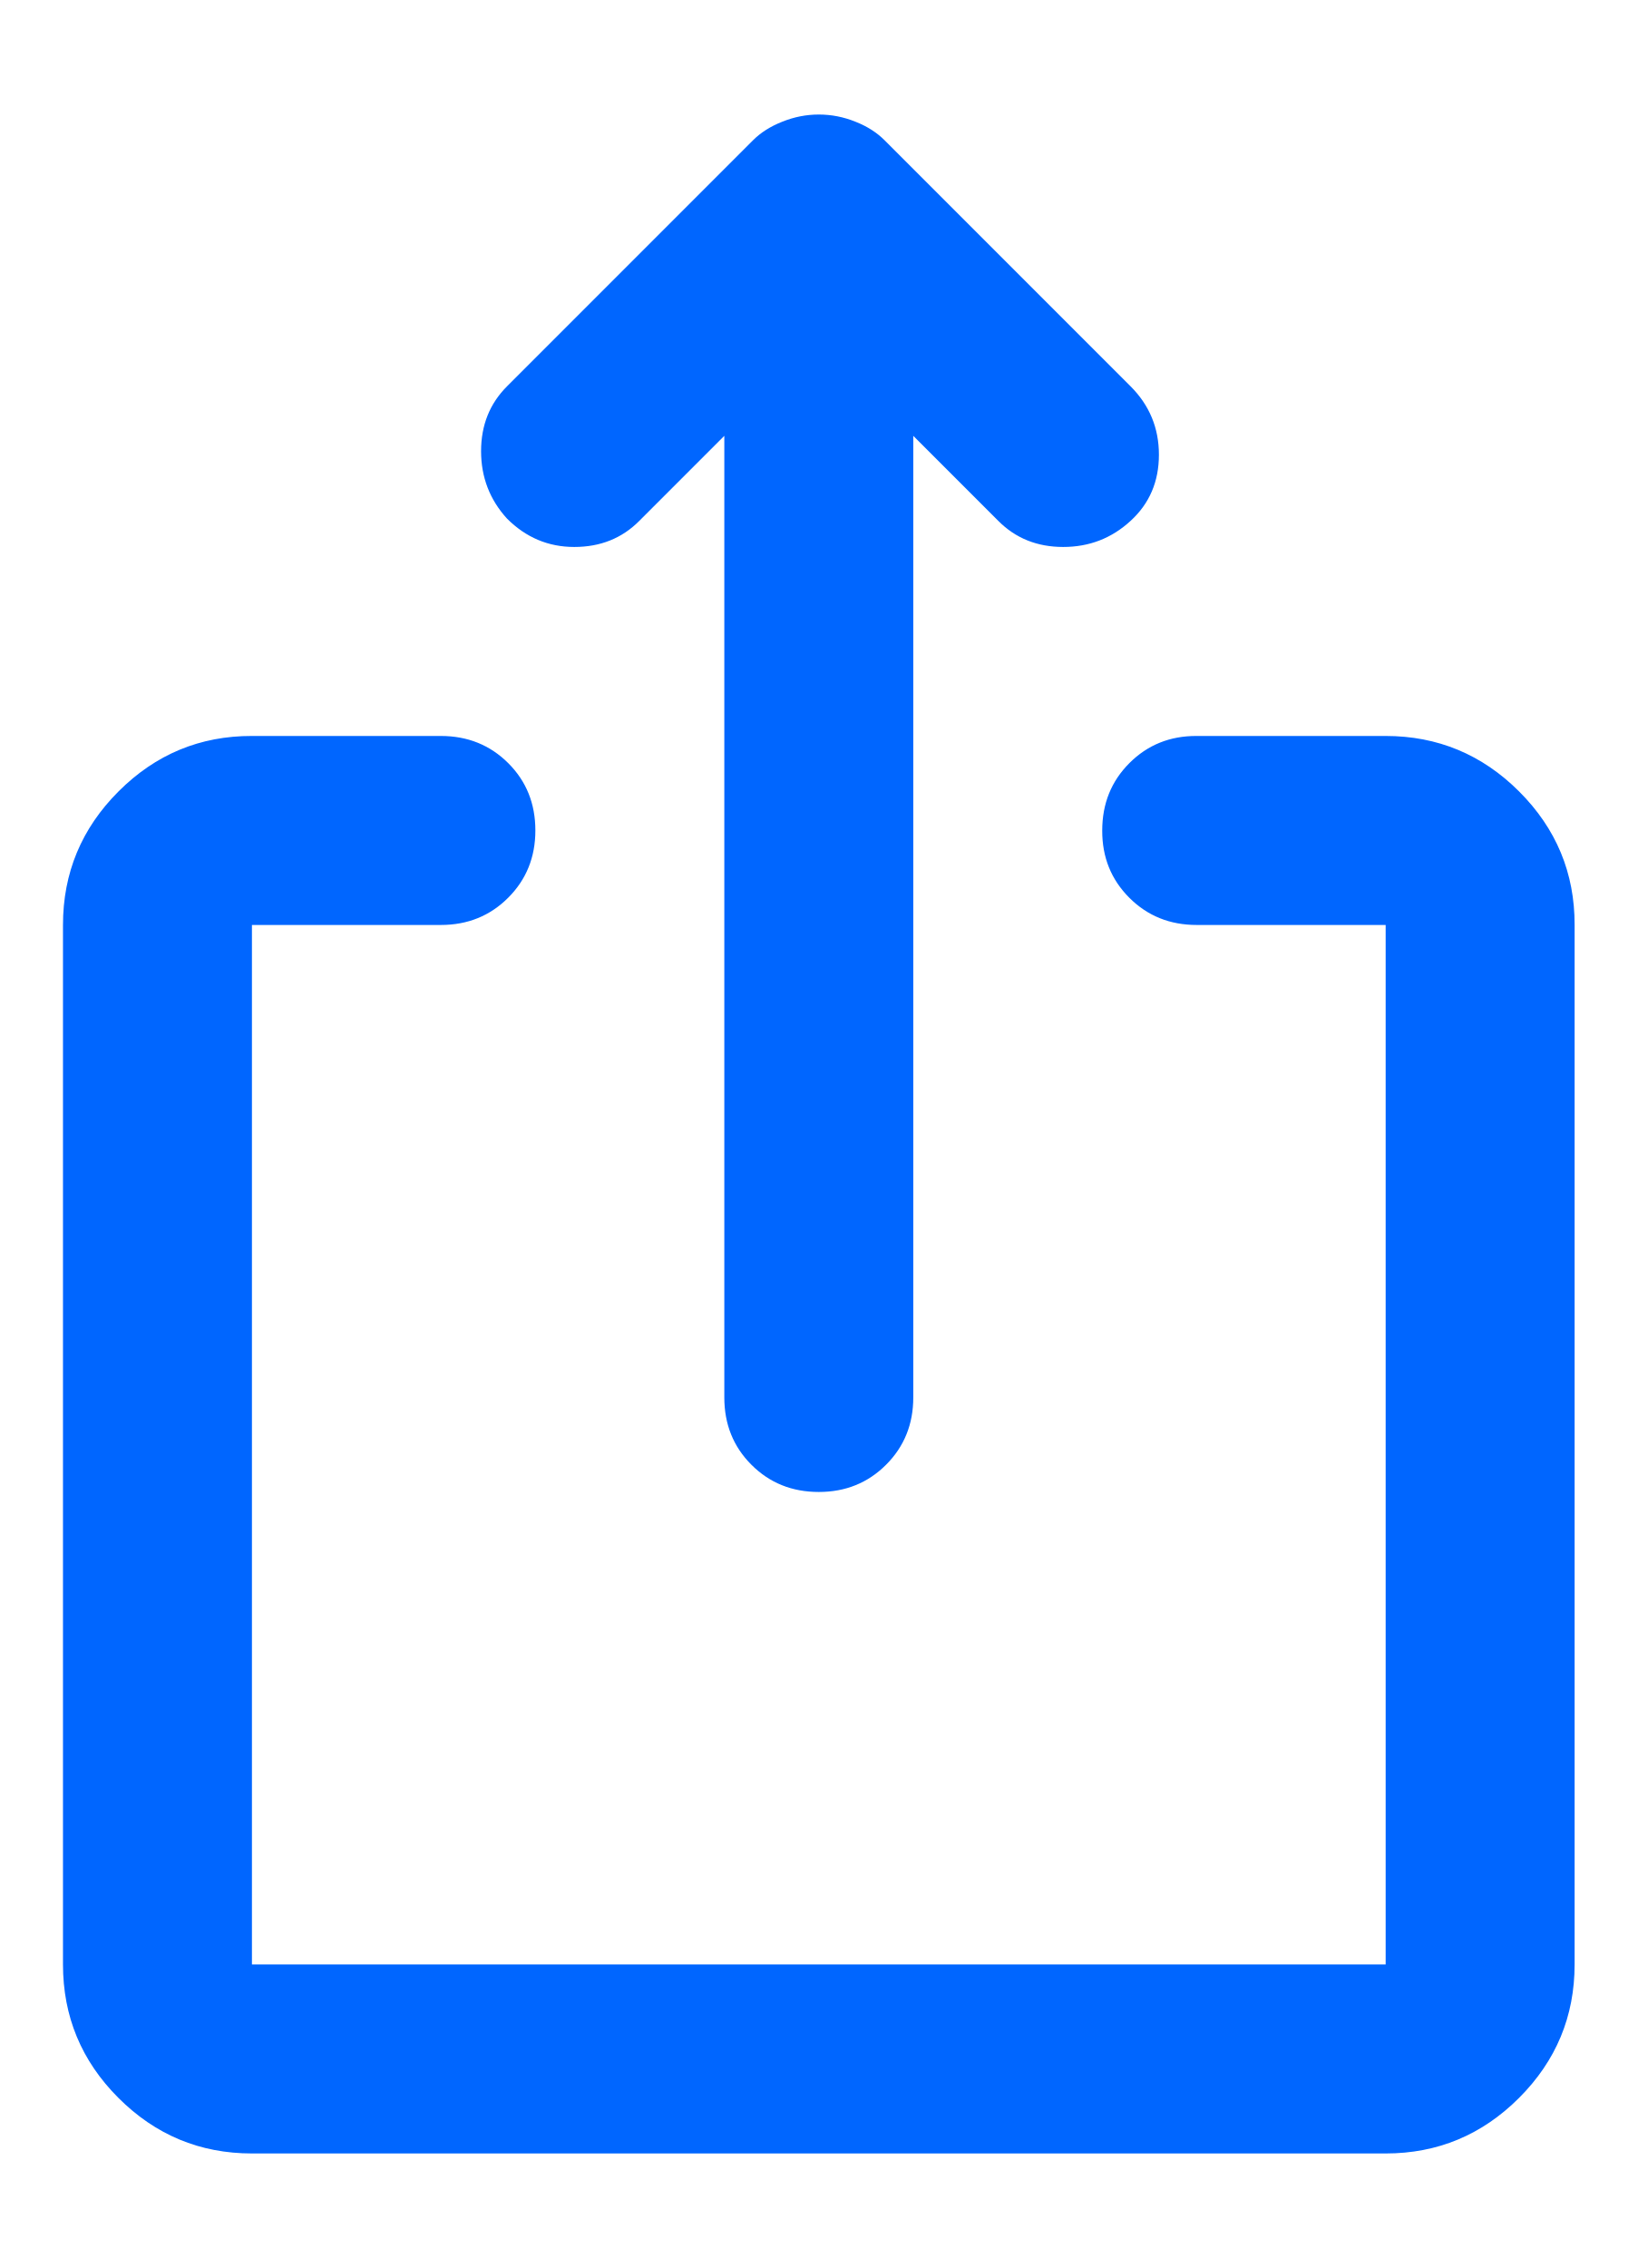
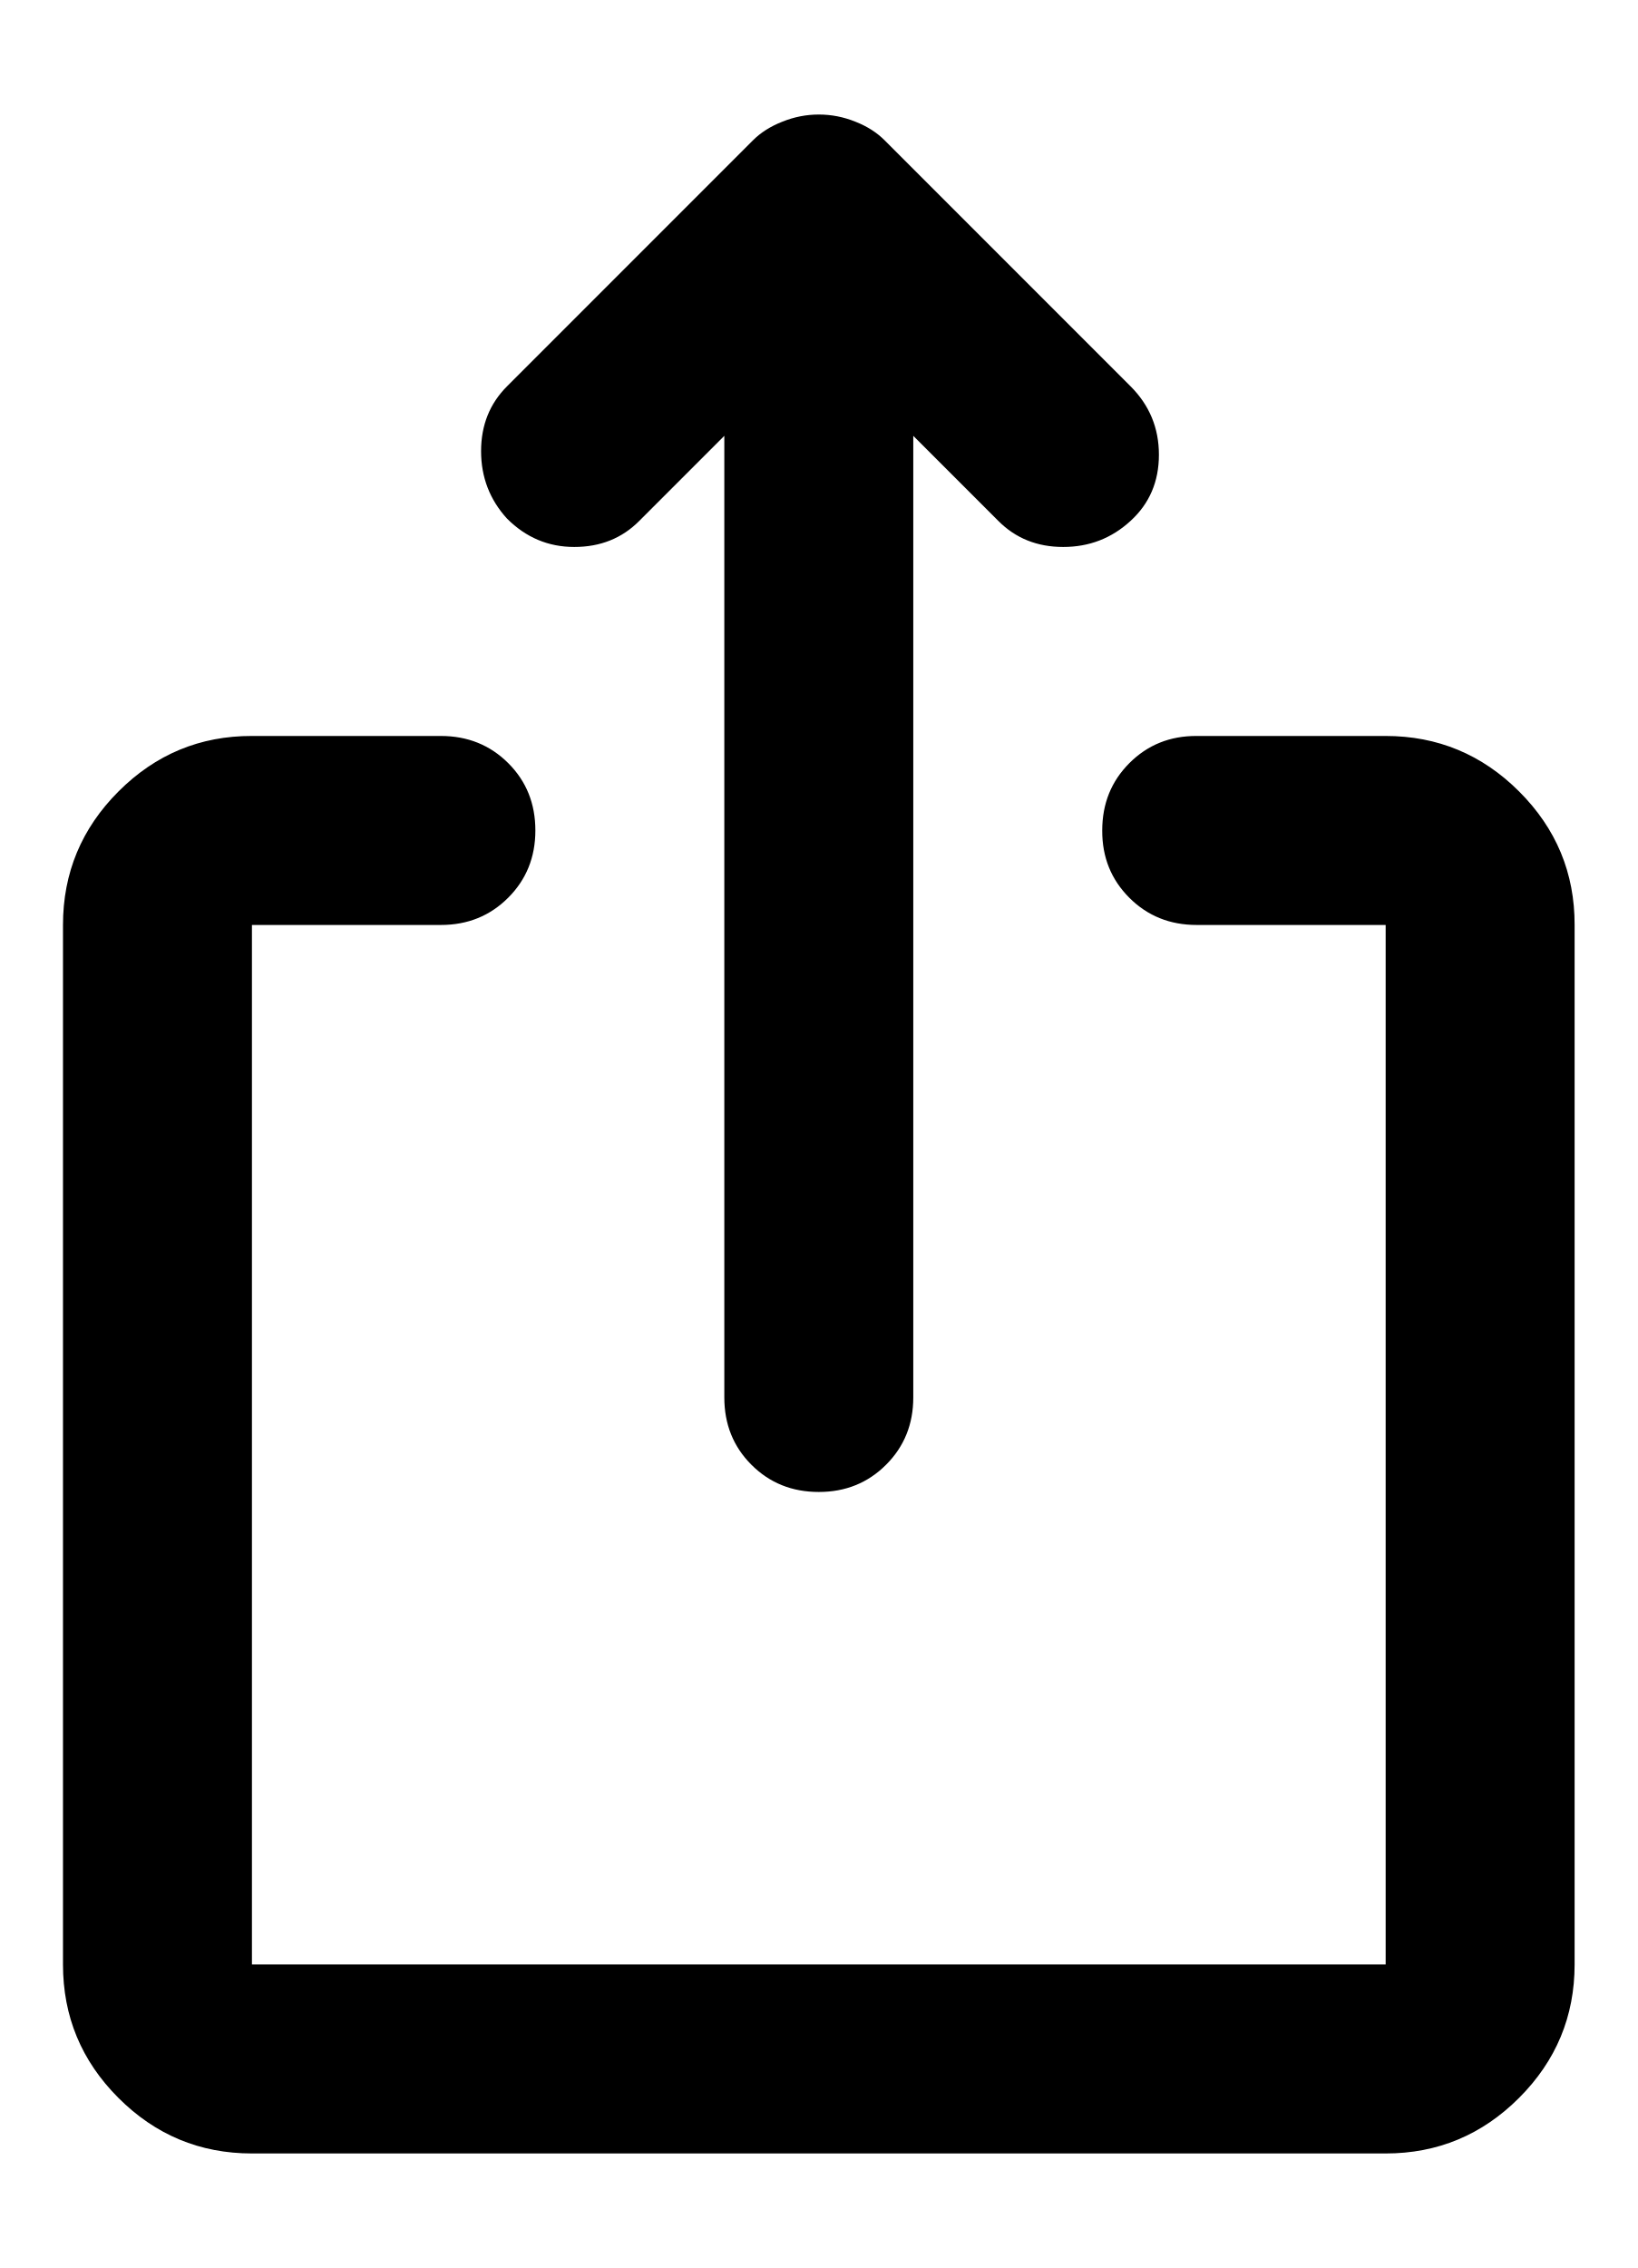
<svg xmlns="http://www.w3.org/2000/svg" width="13" height="18" viewBox="0 0 13 18" fill="none">
-   <path d="M6.5 11.841C6.287 11.841 6.109 11.769 5.965 11.625C5.821 11.481 5.75 11.303 5.75 11.091V3.459L5.075 4.134C4.938 4.272 4.766 4.341 4.559 4.341C4.353 4.341 4.175 4.266 4.025 4.116C3.888 3.966 3.819 3.787 3.819 3.581C3.819 3.374 3.888 3.203 4.025 3.066L5.975 1.116C6.037 1.053 6.116 1.003 6.21 0.966C6.304 0.928 6.401 0.909 6.5 0.909C6.6 0.909 6.697 0.928 6.791 0.966C6.885 1.003 6.963 1.053 7.025 1.116L8.975 3.066C9.125 3.216 9.2 3.397 9.2 3.609C9.2 3.822 9.125 3.997 8.975 4.134C8.825 4.272 8.647 4.341 8.44 4.341C8.234 4.341 8.062 4.272 7.925 4.134L7.25 3.459V11.091C7.25 11.303 7.178 11.481 7.034 11.625C6.89 11.769 6.712 11.841 6.5 11.841ZM2 17.091C1.587 17.091 1.234 16.944 0.94 16.65C0.646 16.356 0.5 16.003 0.5 15.591V7.341C0.5 6.928 0.647 6.575 0.941 6.281C1.235 5.987 1.588 5.84 2 5.841H3.5C3.712 5.841 3.891 5.913 4.035 6.057C4.179 6.201 4.25 6.379 4.25 6.591C4.25 6.803 4.178 6.981 4.034 7.125C3.89 7.269 3.712 7.341 3.5 7.341H2V15.591H11V7.341H9.5C9.287 7.341 9.109 7.269 8.965 7.125C8.821 6.981 8.749 6.803 8.75 6.591C8.75 6.378 8.822 6.2 8.966 6.056C9.11 5.912 9.288 5.84 9.5 5.841H11C11.412 5.841 11.766 5.988 12.06 6.282C12.354 6.576 12.501 6.929 12.5 7.341V15.591C12.5 16.003 12.353 16.356 12.059 16.65C11.765 16.944 11.412 17.091 11 17.091H2Z" fill="#0066FF" />
+   <path d="M6.5 11.841C6.287 11.841 6.109 11.769 5.965 11.625C5.821 11.481 5.75 11.303 5.75 11.091V3.459L5.075 4.134C4.938 4.272 4.766 4.341 4.559 4.341C4.353 4.341 4.175 4.266 4.025 4.116C3.888 3.966 3.819 3.787 3.819 3.581C3.819 3.374 3.888 3.203 4.025 3.066L5.975 1.116C6.037 1.053 6.116 1.003 6.21 0.966C6.304 0.928 6.401 0.909 6.5 0.909C6.6 0.909 6.697 0.928 6.791 0.966C6.885 1.003 6.963 1.053 7.025 1.116L8.975 3.066C9.125 3.216 9.2 3.397 9.2 3.609C9.2 3.822 9.125 3.997 8.975 4.134C8.825 4.272 8.647 4.341 8.44 4.341C8.234 4.341 8.062 4.272 7.925 4.134L7.25 3.459V11.091C7.25 11.303 7.178 11.481 7.034 11.625C6.89 11.769 6.712 11.841 6.5 11.841ZM2 17.091C1.587 17.091 1.234 16.944 0.94 16.65C0.646 16.356 0.5 16.003 0.5 15.591V7.341C0.5 6.928 0.647 6.575 0.941 6.281C1.235 5.987 1.588 5.84 2 5.841H3.5C3.712 5.841 3.891 5.913 4.035 6.057C4.179 6.201 4.25 6.379 4.25 6.591C4.25 6.803 4.178 6.981 4.034 7.125C3.89 7.269 3.712 7.341 3.5 7.341H2V15.591H11V7.341H9.5C9.287 7.341 9.109 7.269 8.965 7.125C8.821 6.981 8.749 6.803 8.75 6.591C8.75 6.378 8.822 6.2 8.966 6.056C9.11 5.912 9.288 5.84 9.5 5.841H11C11.412 5.841 11.766 5.988 12.06 6.282C12.354 6.576 12.501 6.929 12.5 7.341V15.591C12.5 16.003 12.353 16.356 12.059 16.65C11.765 16.944 11.412 17.091 11 17.091H2Z" fill="currentColor" />
</svg>
